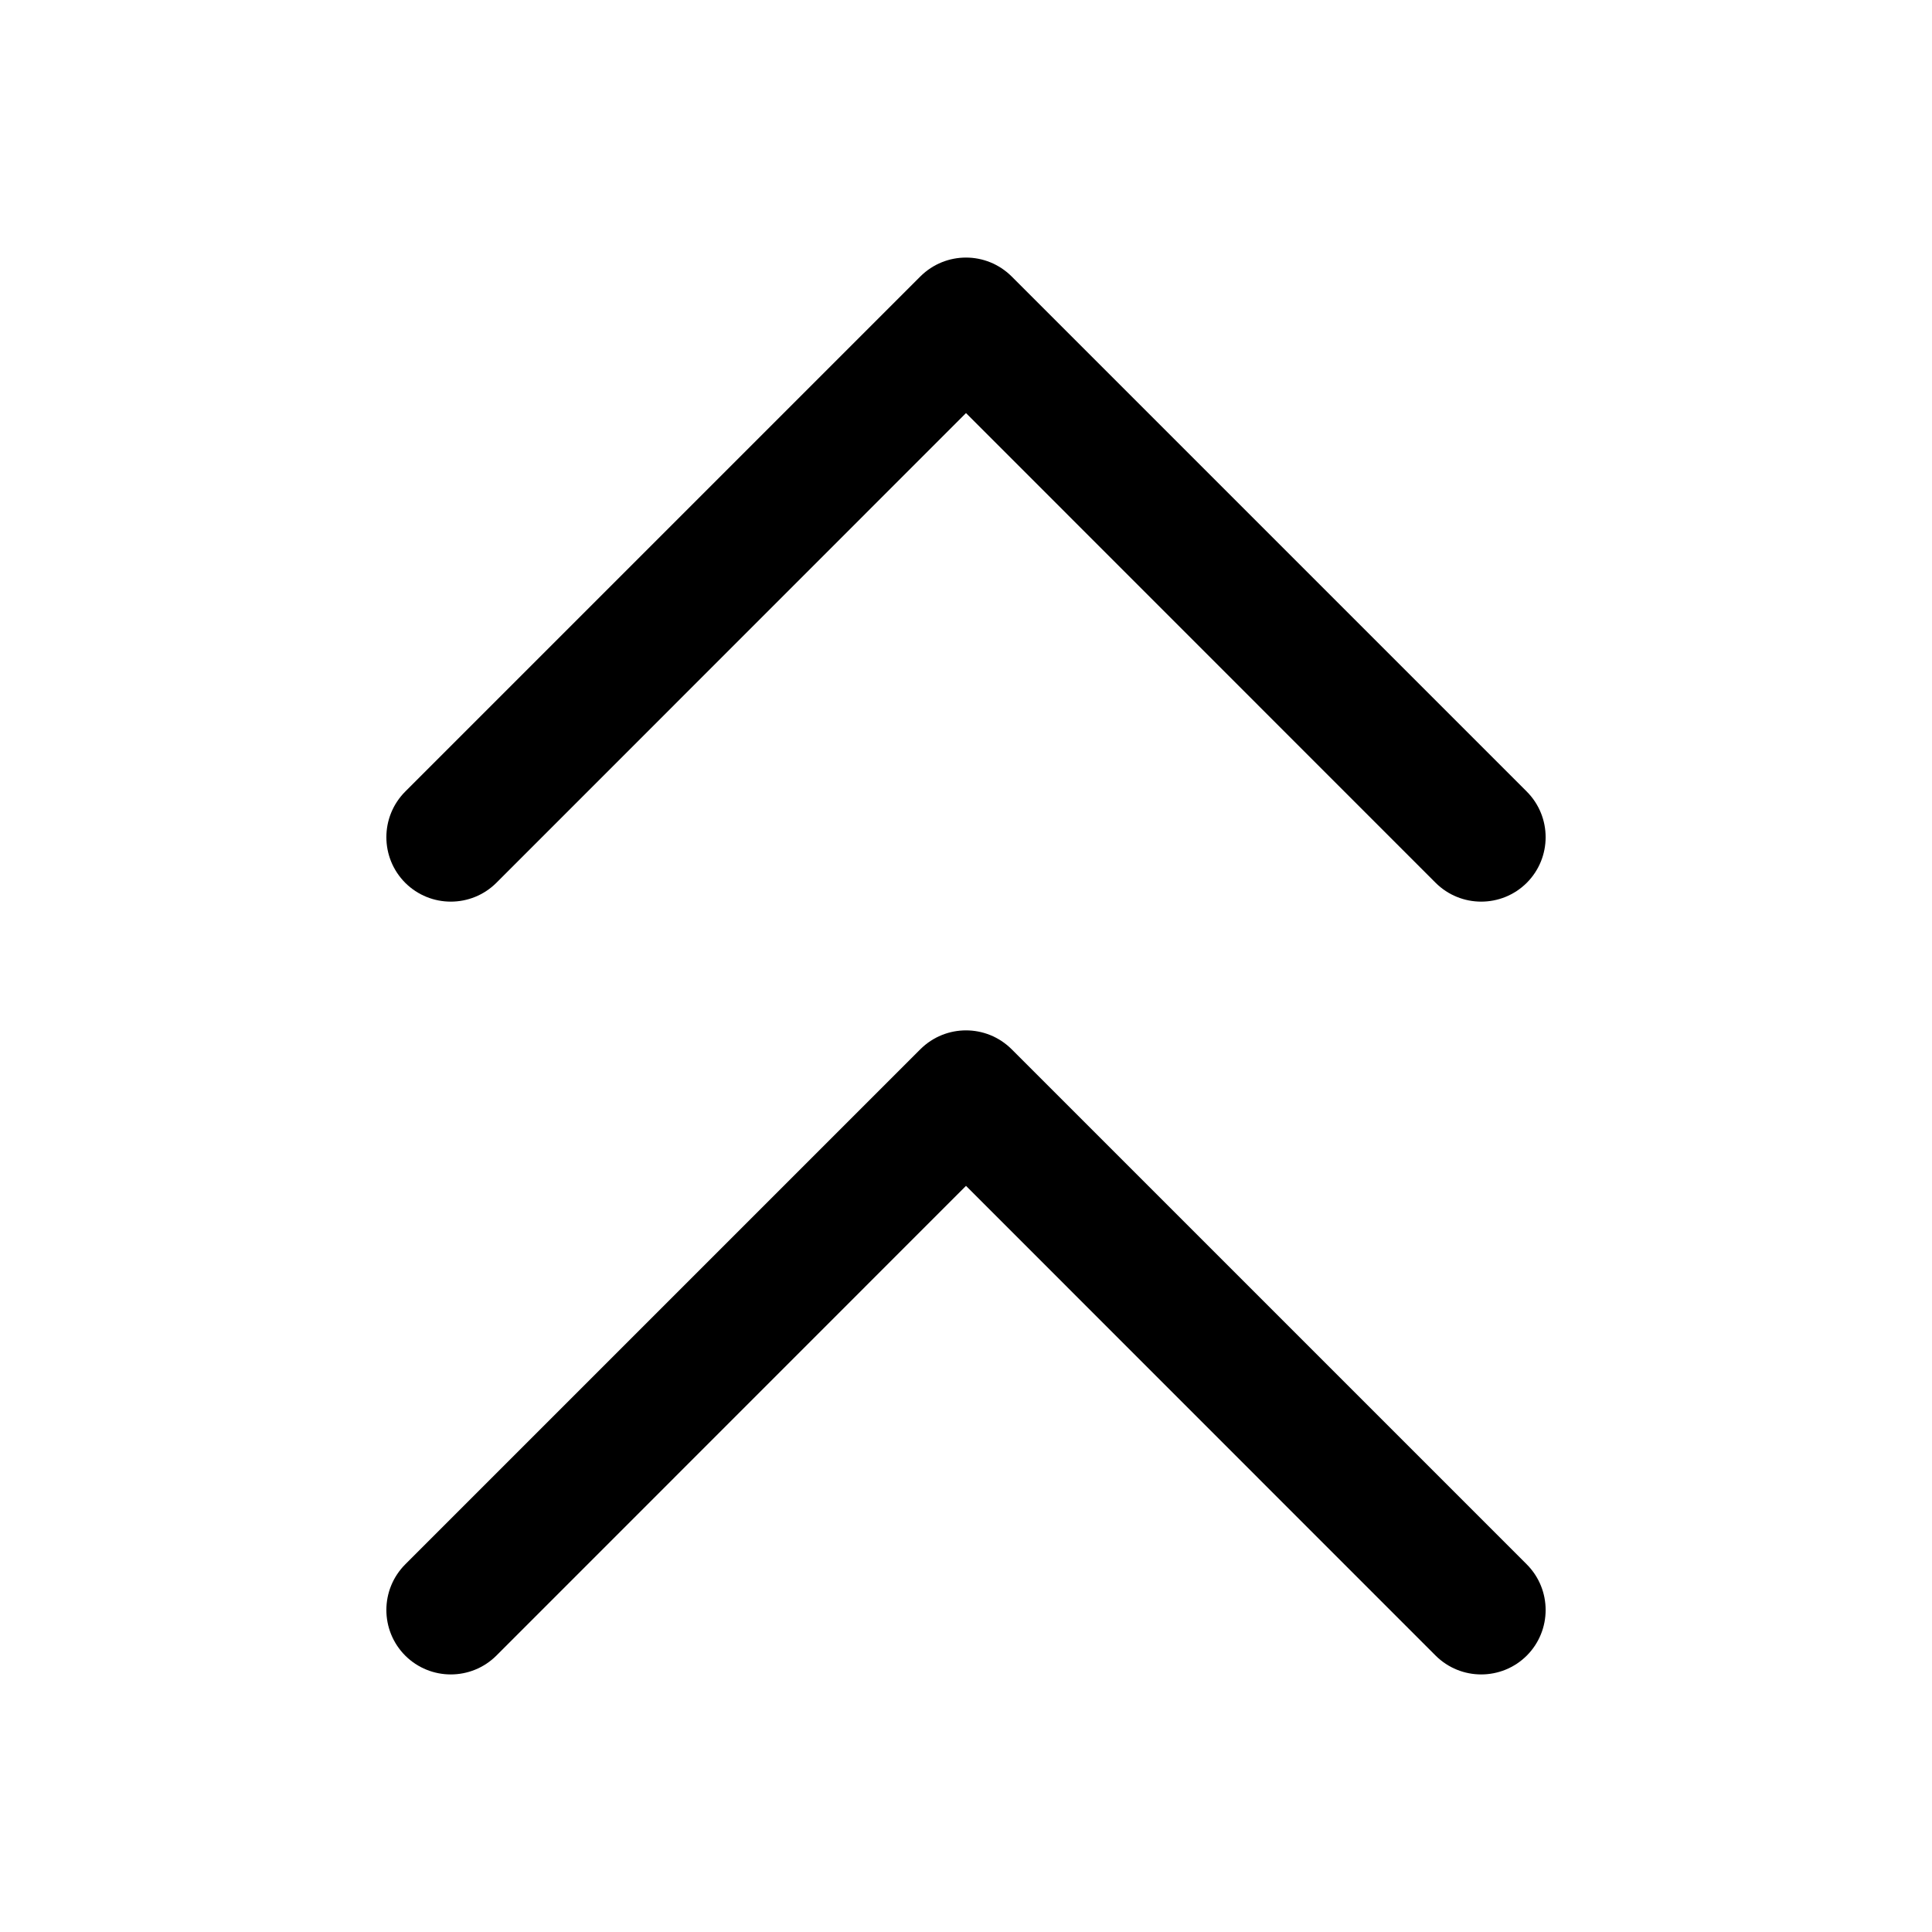
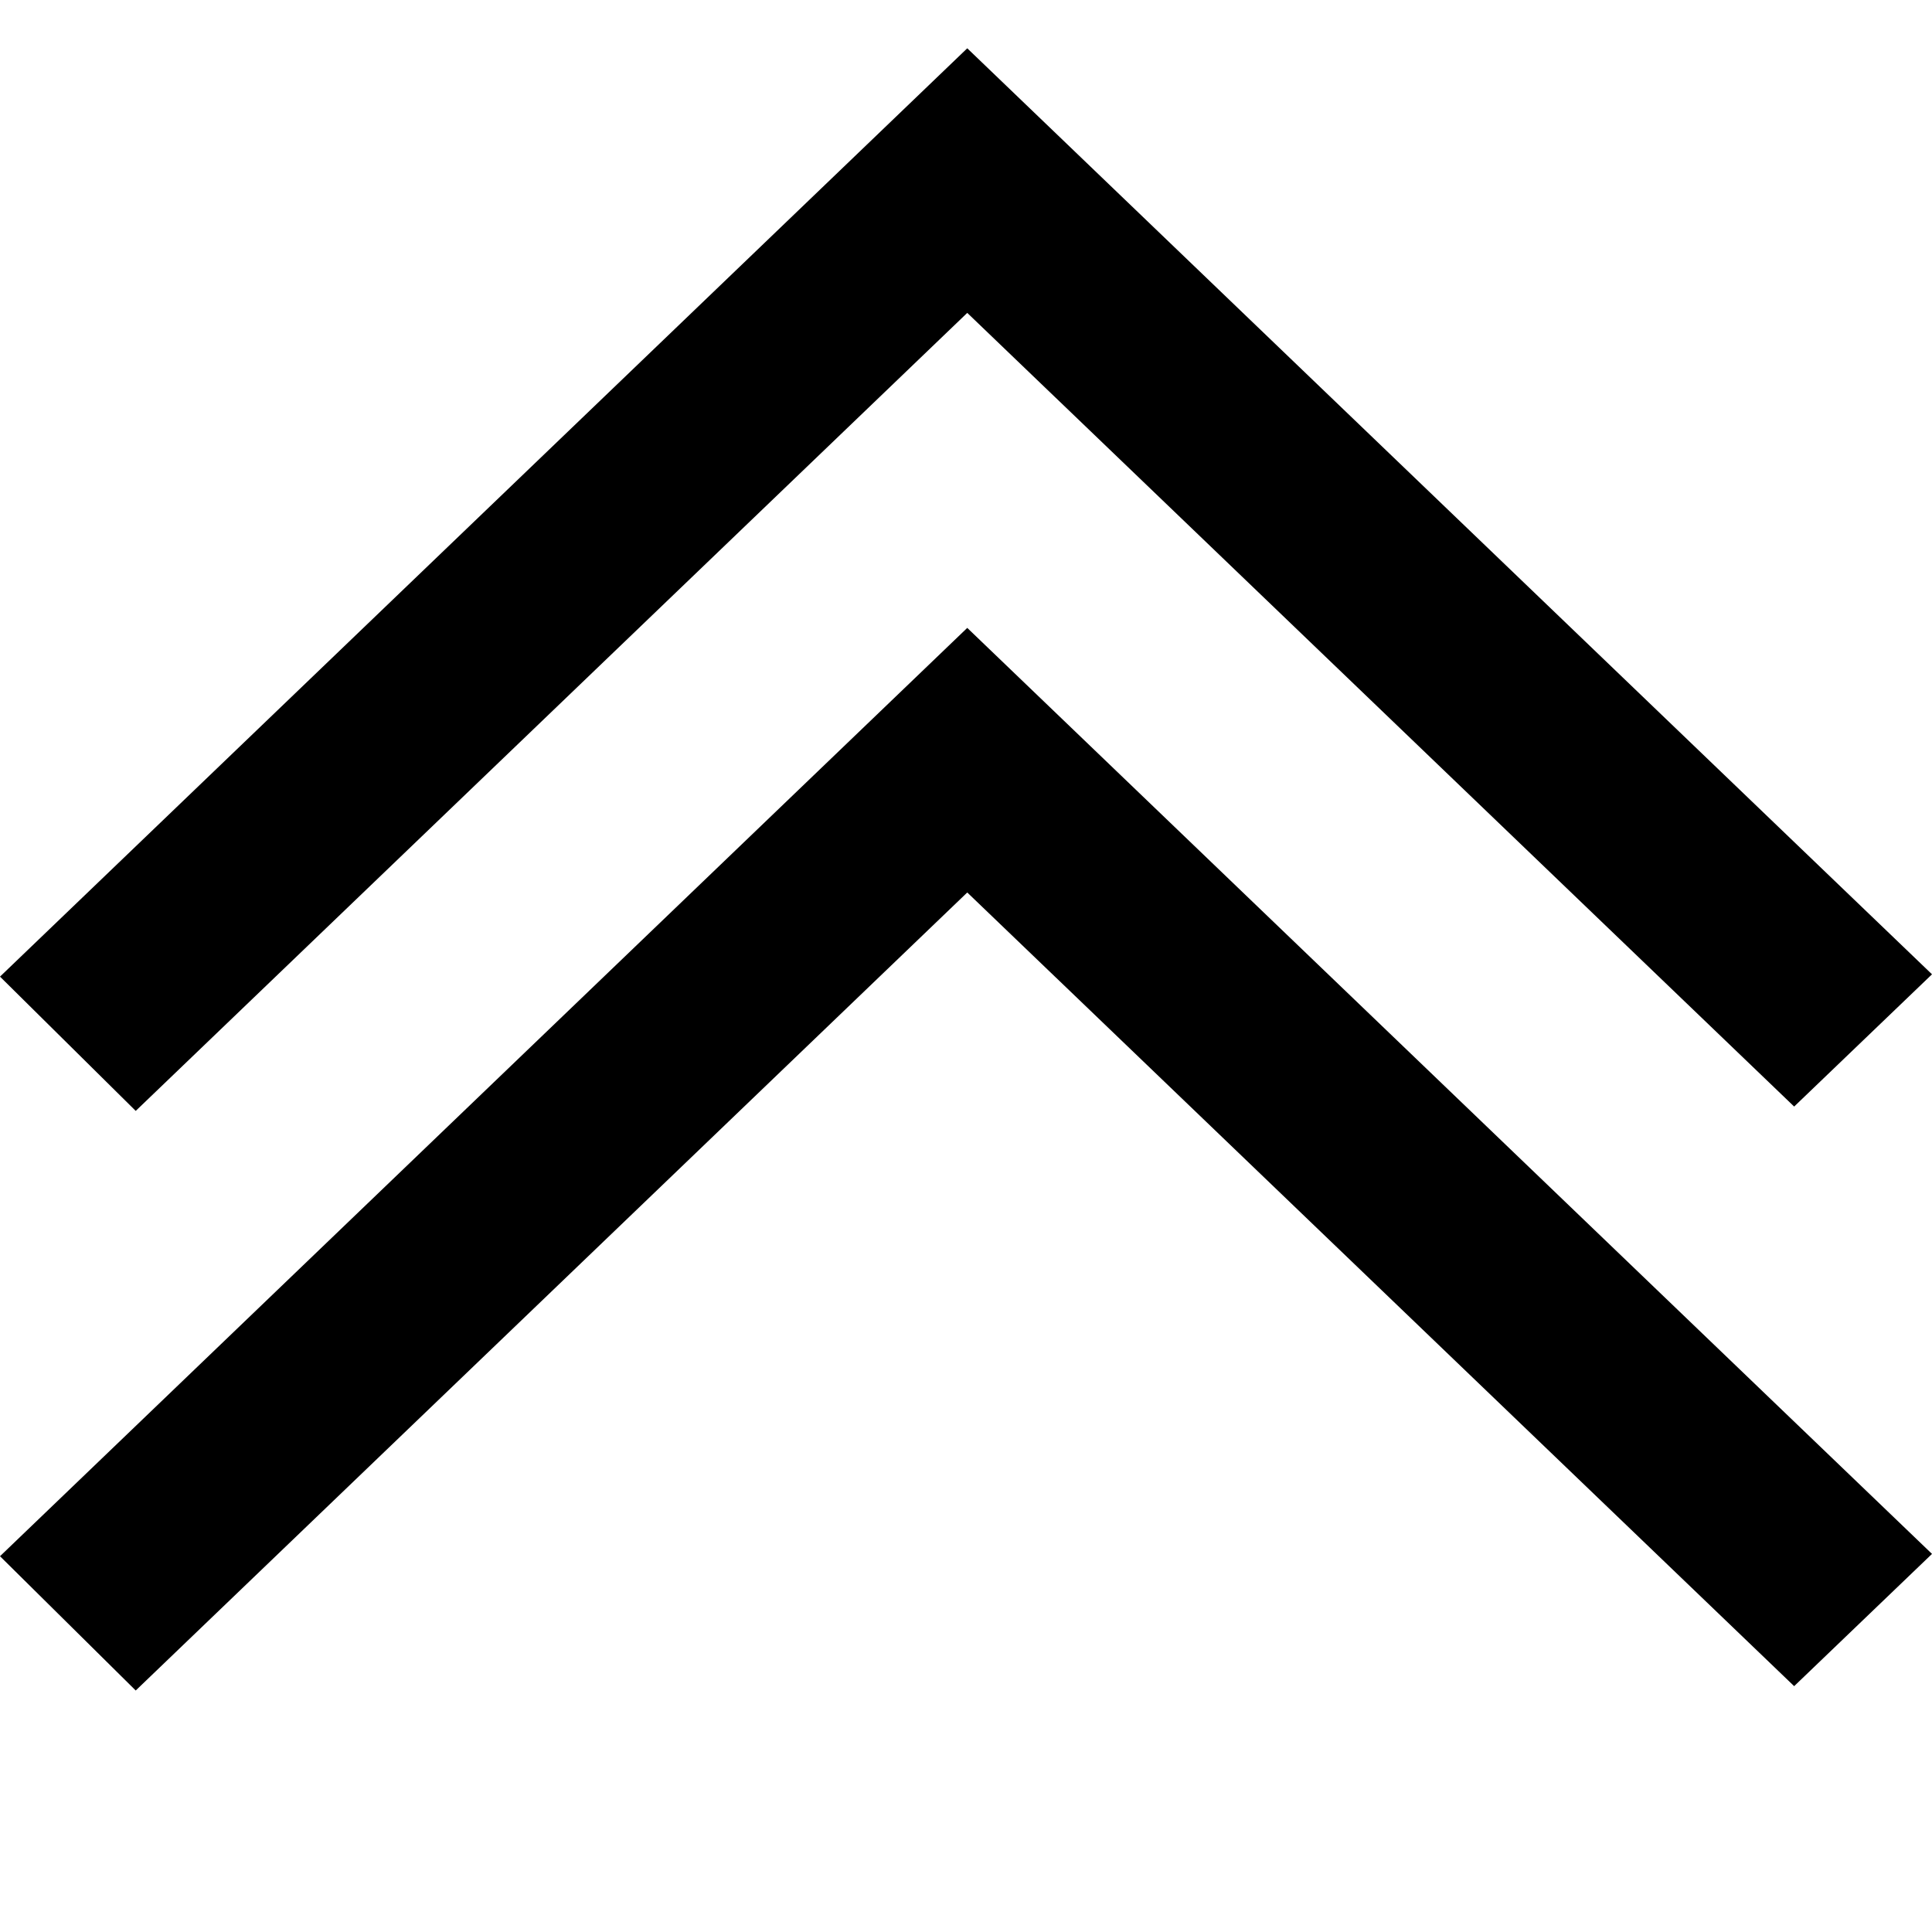
- <svg xmlns="http://www.w3.org/2000/svg" width="800px" height="800px" viewBox="0 0 15 15" fill="none">
-   <path fill-rule="evenodd" clip-rule="evenodd" d="M11.146 6.854C11.342 7.049 11.658 7.049 11.854 6.854C12.049 6.658 12.049 6.342 11.854 6.146L7.854 2.146C7.658 1.951 7.342 1.951 7.146 2.146L3.146 6.146C2.951 6.342 2.951 6.658 3.146 6.854C3.342 7.049 3.658 7.049 3.854 6.854L7.5 3.207L11.146 6.854ZM11.146 12.854C11.342 13.049 11.658 13.049 11.854 12.854C12.049 12.658 12.049 12.342 11.854 12.146L7.854 8.146C7.658 7.951 7.342 7.951 7.146 8.146L3.146 12.146C2.951 12.342 2.951 12.658 3.146 12.854C3.342 13.049 3.658 13.049 3.854 12.854L7.5 9.207L11.146 12.854Z" fill="#000000" />
+ <svg xmlns="http://www.w3.org/2000/svg" width="800px" height="800px" viewBox="0 -4.5 20 20" version="1.1">
+   <defs>
+ 
+ </defs>
+   <g id="Page-1" stroke="none" stroke-width="1" fill="none" fill-rule="evenodd">
+     <g id="Dribbble-Light-Preview" transform="translate(-140, -6683)" fill="#000000">
+       <g id="icons" transform="translate(56, 156)">
+         <path d="M84,6532.61 L85.405,6534 L94.013,6525.739 L94.931,6526.62 L94.926,6526.615 L102.573,6533.955 L104,6532.586 C101.886,6530.557 95.985,6524.893 94.013,6523 C92.547,6524.406 93.976,6523.035 84,6532.61" id="arrow_up-[#340]">
+ 
+ </path>
+       </g>
+       <g id="icons" transform="translate(56, 162)">
+         <path d="M84,6532.61 L85.405,6534 L94.013,6525.739 L94.931,6526.62 L94.926,6526.615 L102.573,6533.955 L104,6532.586 C101.886,6530.557 95.985,6524.893 94.013,6523 C92.547,6524.406 93.976,6523.035 84,6532.61" id="arrow_up-[#340]">
+ 
+ </path>
+       </g>
+     </g>
+   </g>
</svg>
